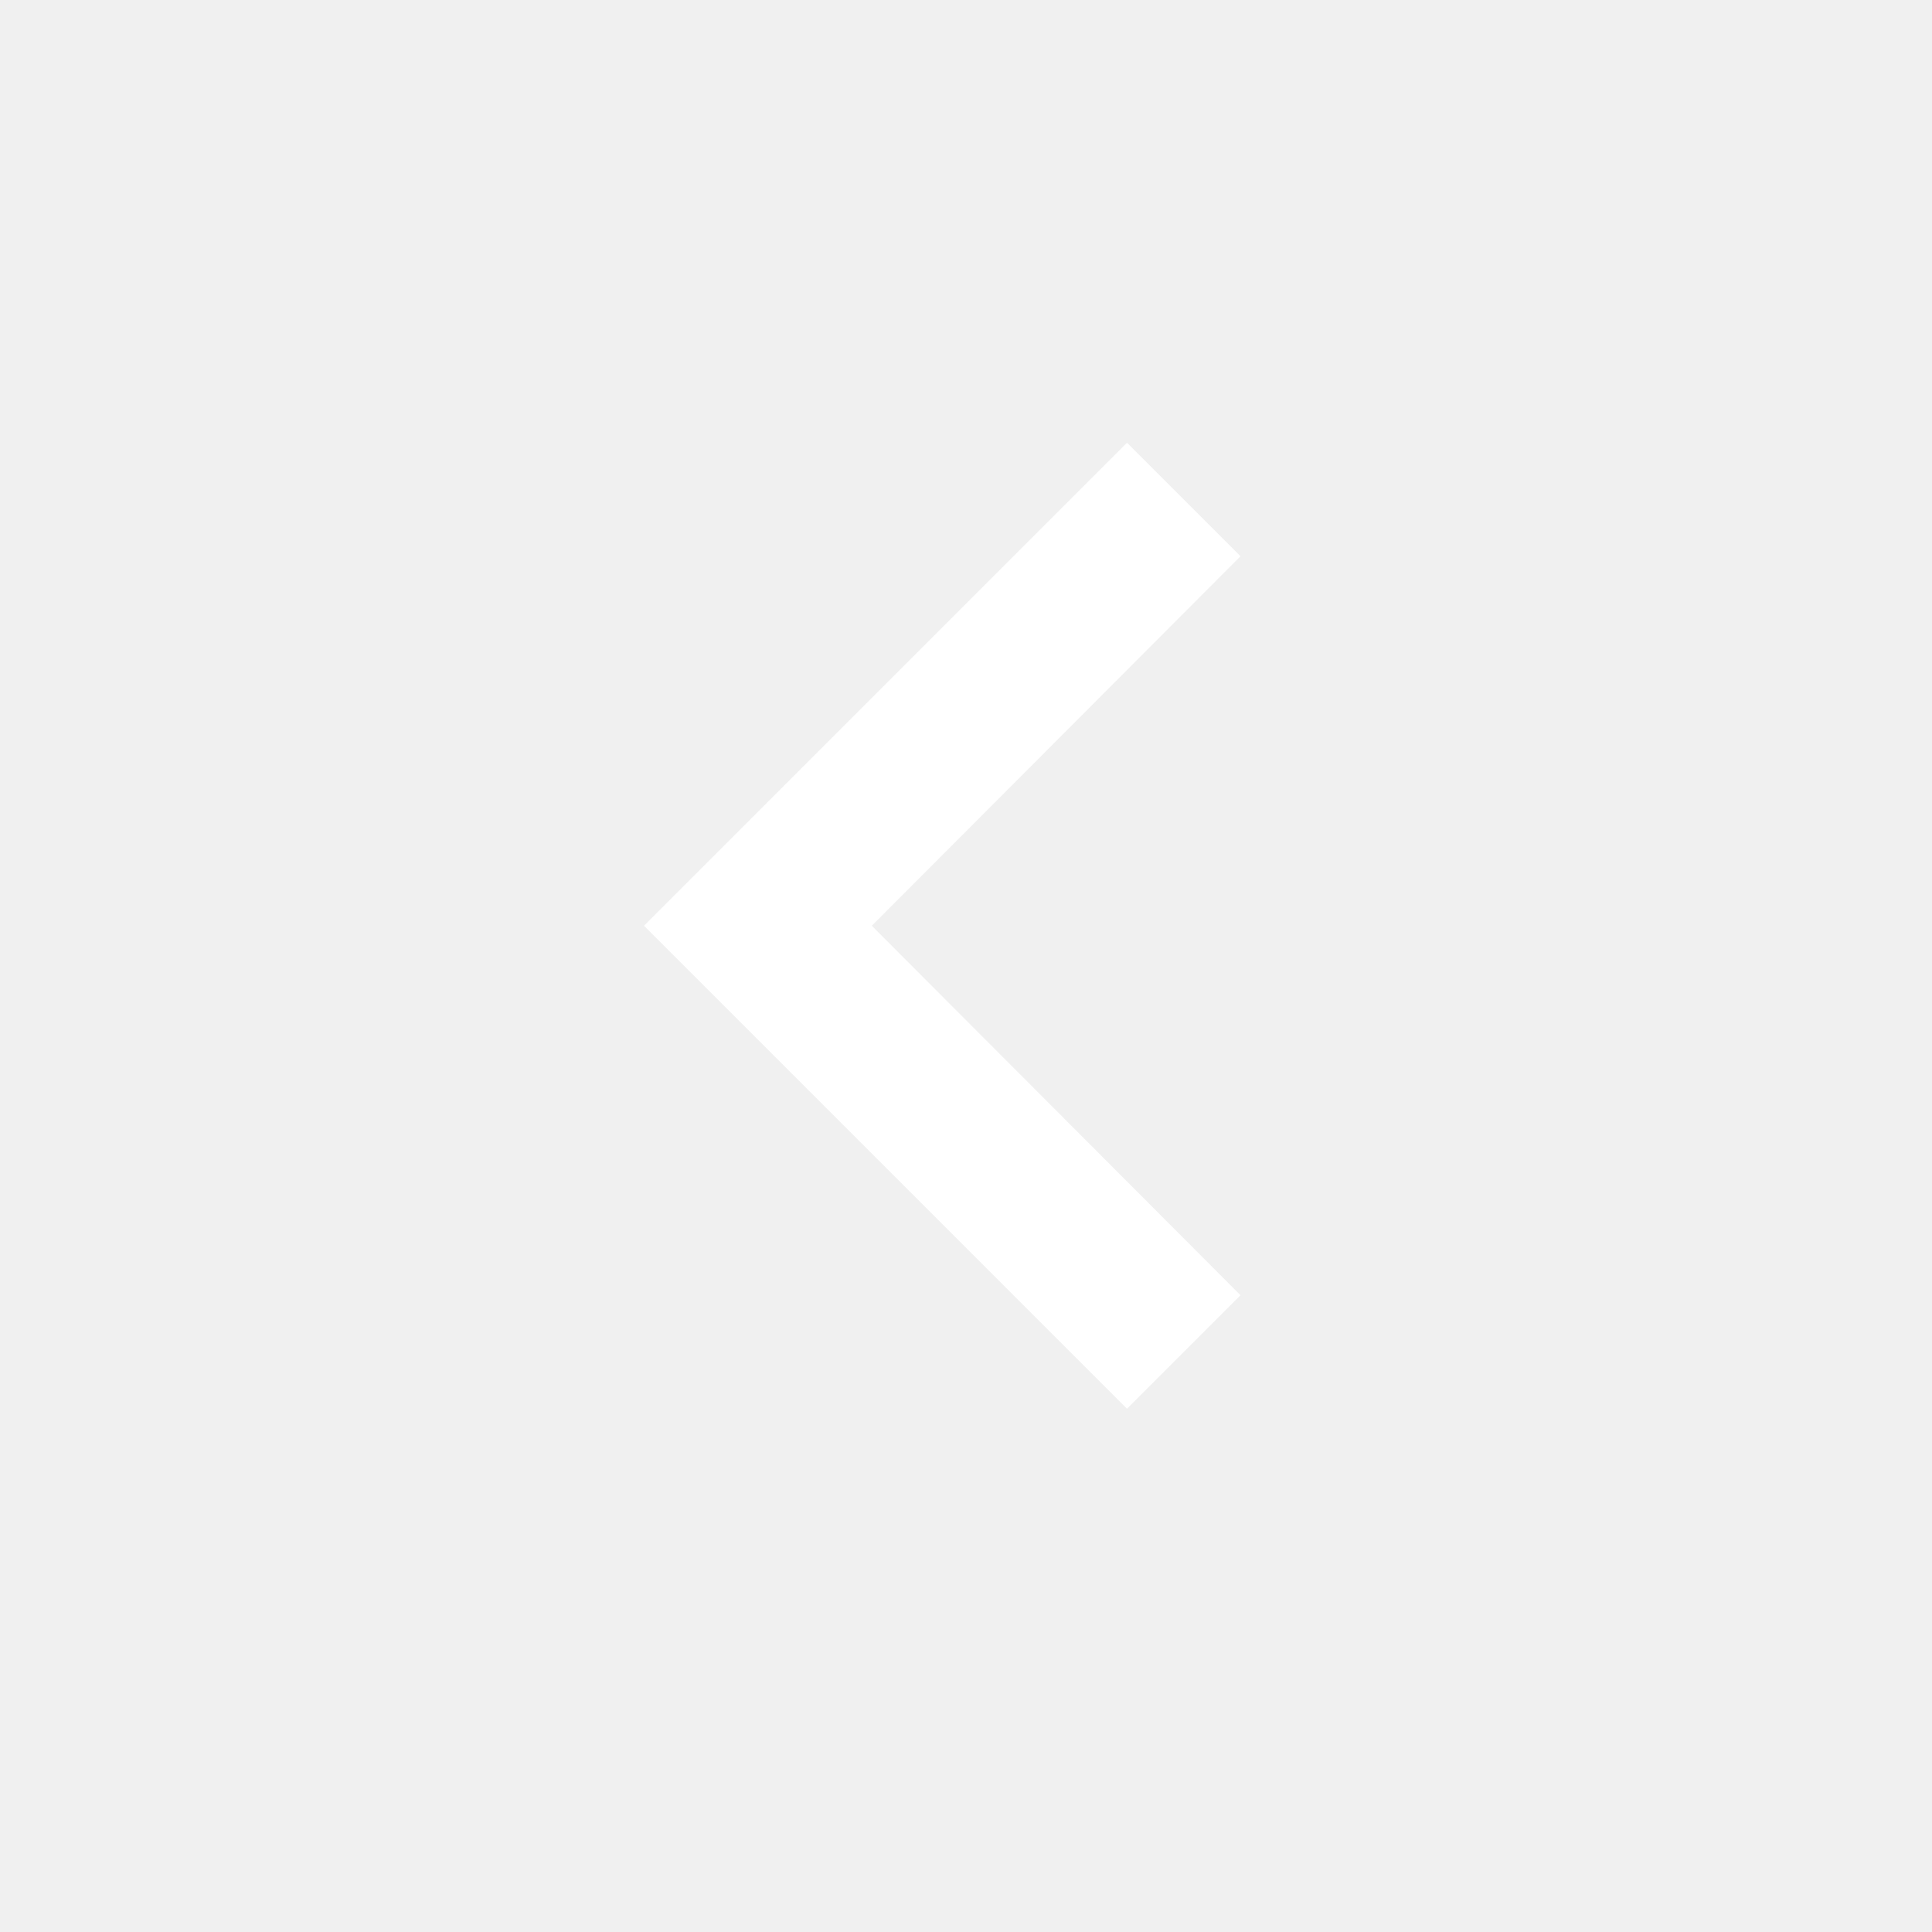
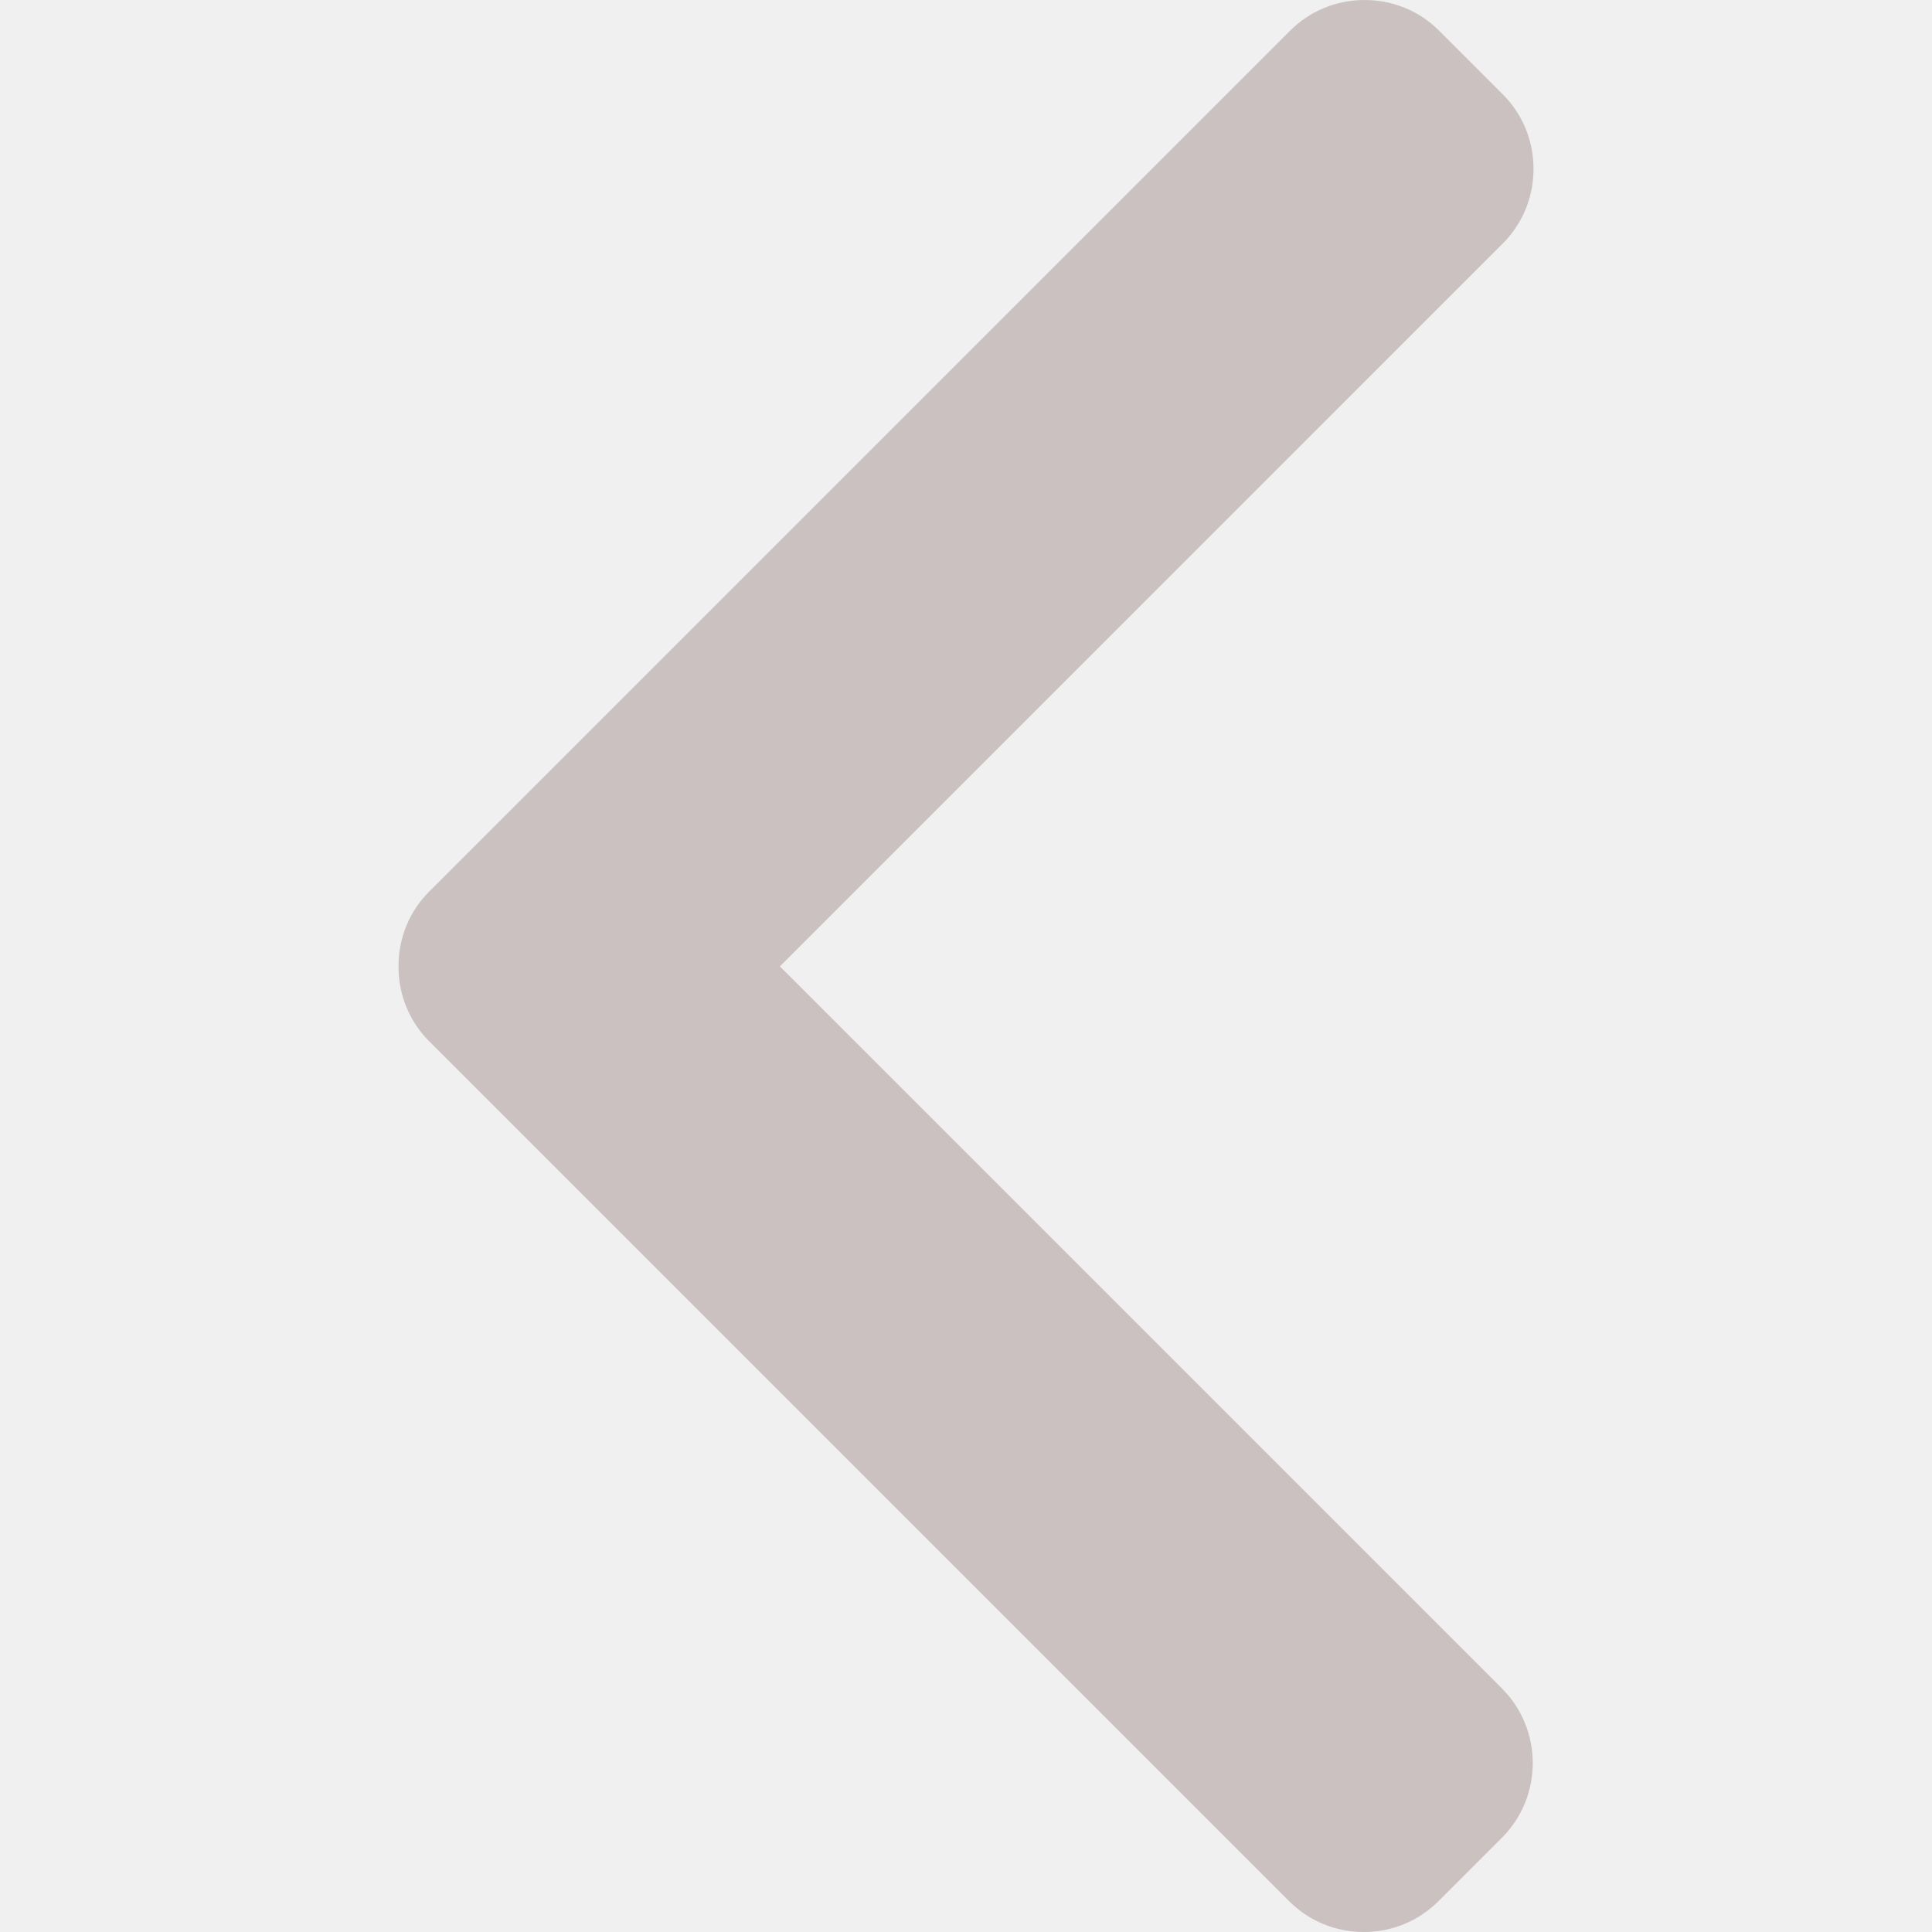
- <svg xmlns="http://www.w3.org/2000/svg" fill="#FFFFFF" height="36" viewBox="0 0 24 24" width="36">
-   <path d="M15.41 16.09l-4.58-4.59 4.58-4.59L14 5.5l-6 6 6 6z" />
-   <path d="M0-.5h24v24H0z" fill="none" />
+ <svg xmlns="http://www.w3.org/2000/svg" version="1.1" id="Layer_1" x="0px" y="0px" viewBox="0 0 492 492" style="enable-background:new 0 0 492 492;" xml:space="preserve" wtx-context="DBAD91B3-E423-494E-B9E2-EF1628E3D2BE" width="512px" height="512px">
+   <g>
+     <g>
+       <g>
+         <path d="M198.608,246.104L382.664,62.04c5.068-5.056,7.856-11.816,7.856-19.024c0-7.212-2.788-13.968-7.856-19.032l-16.128-16.12    C361.476,2.792,354.712,0,347.504,0s-13.964,2.792-19.028,7.864L109.328,227.008c-5.084,5.08-7.868,11.868-7.848,19.084    c-0.02,7.248,2.76,14.028,7.848,19.112l218.944,218.932c5.064,5.072,11.82,7.864,19.032,7.864c7.208,0,13.964-2.792,19.032-7.864    l16.124-16.12c10.492-10.492,10.492-27.572,0-38.06L198.608,246.104z" data-original="#000000" class="active-path" data-old_color="#FFE000" fill="#CCC1C1" />
+       </g>
+     </g>
+   </g>
</svg>
